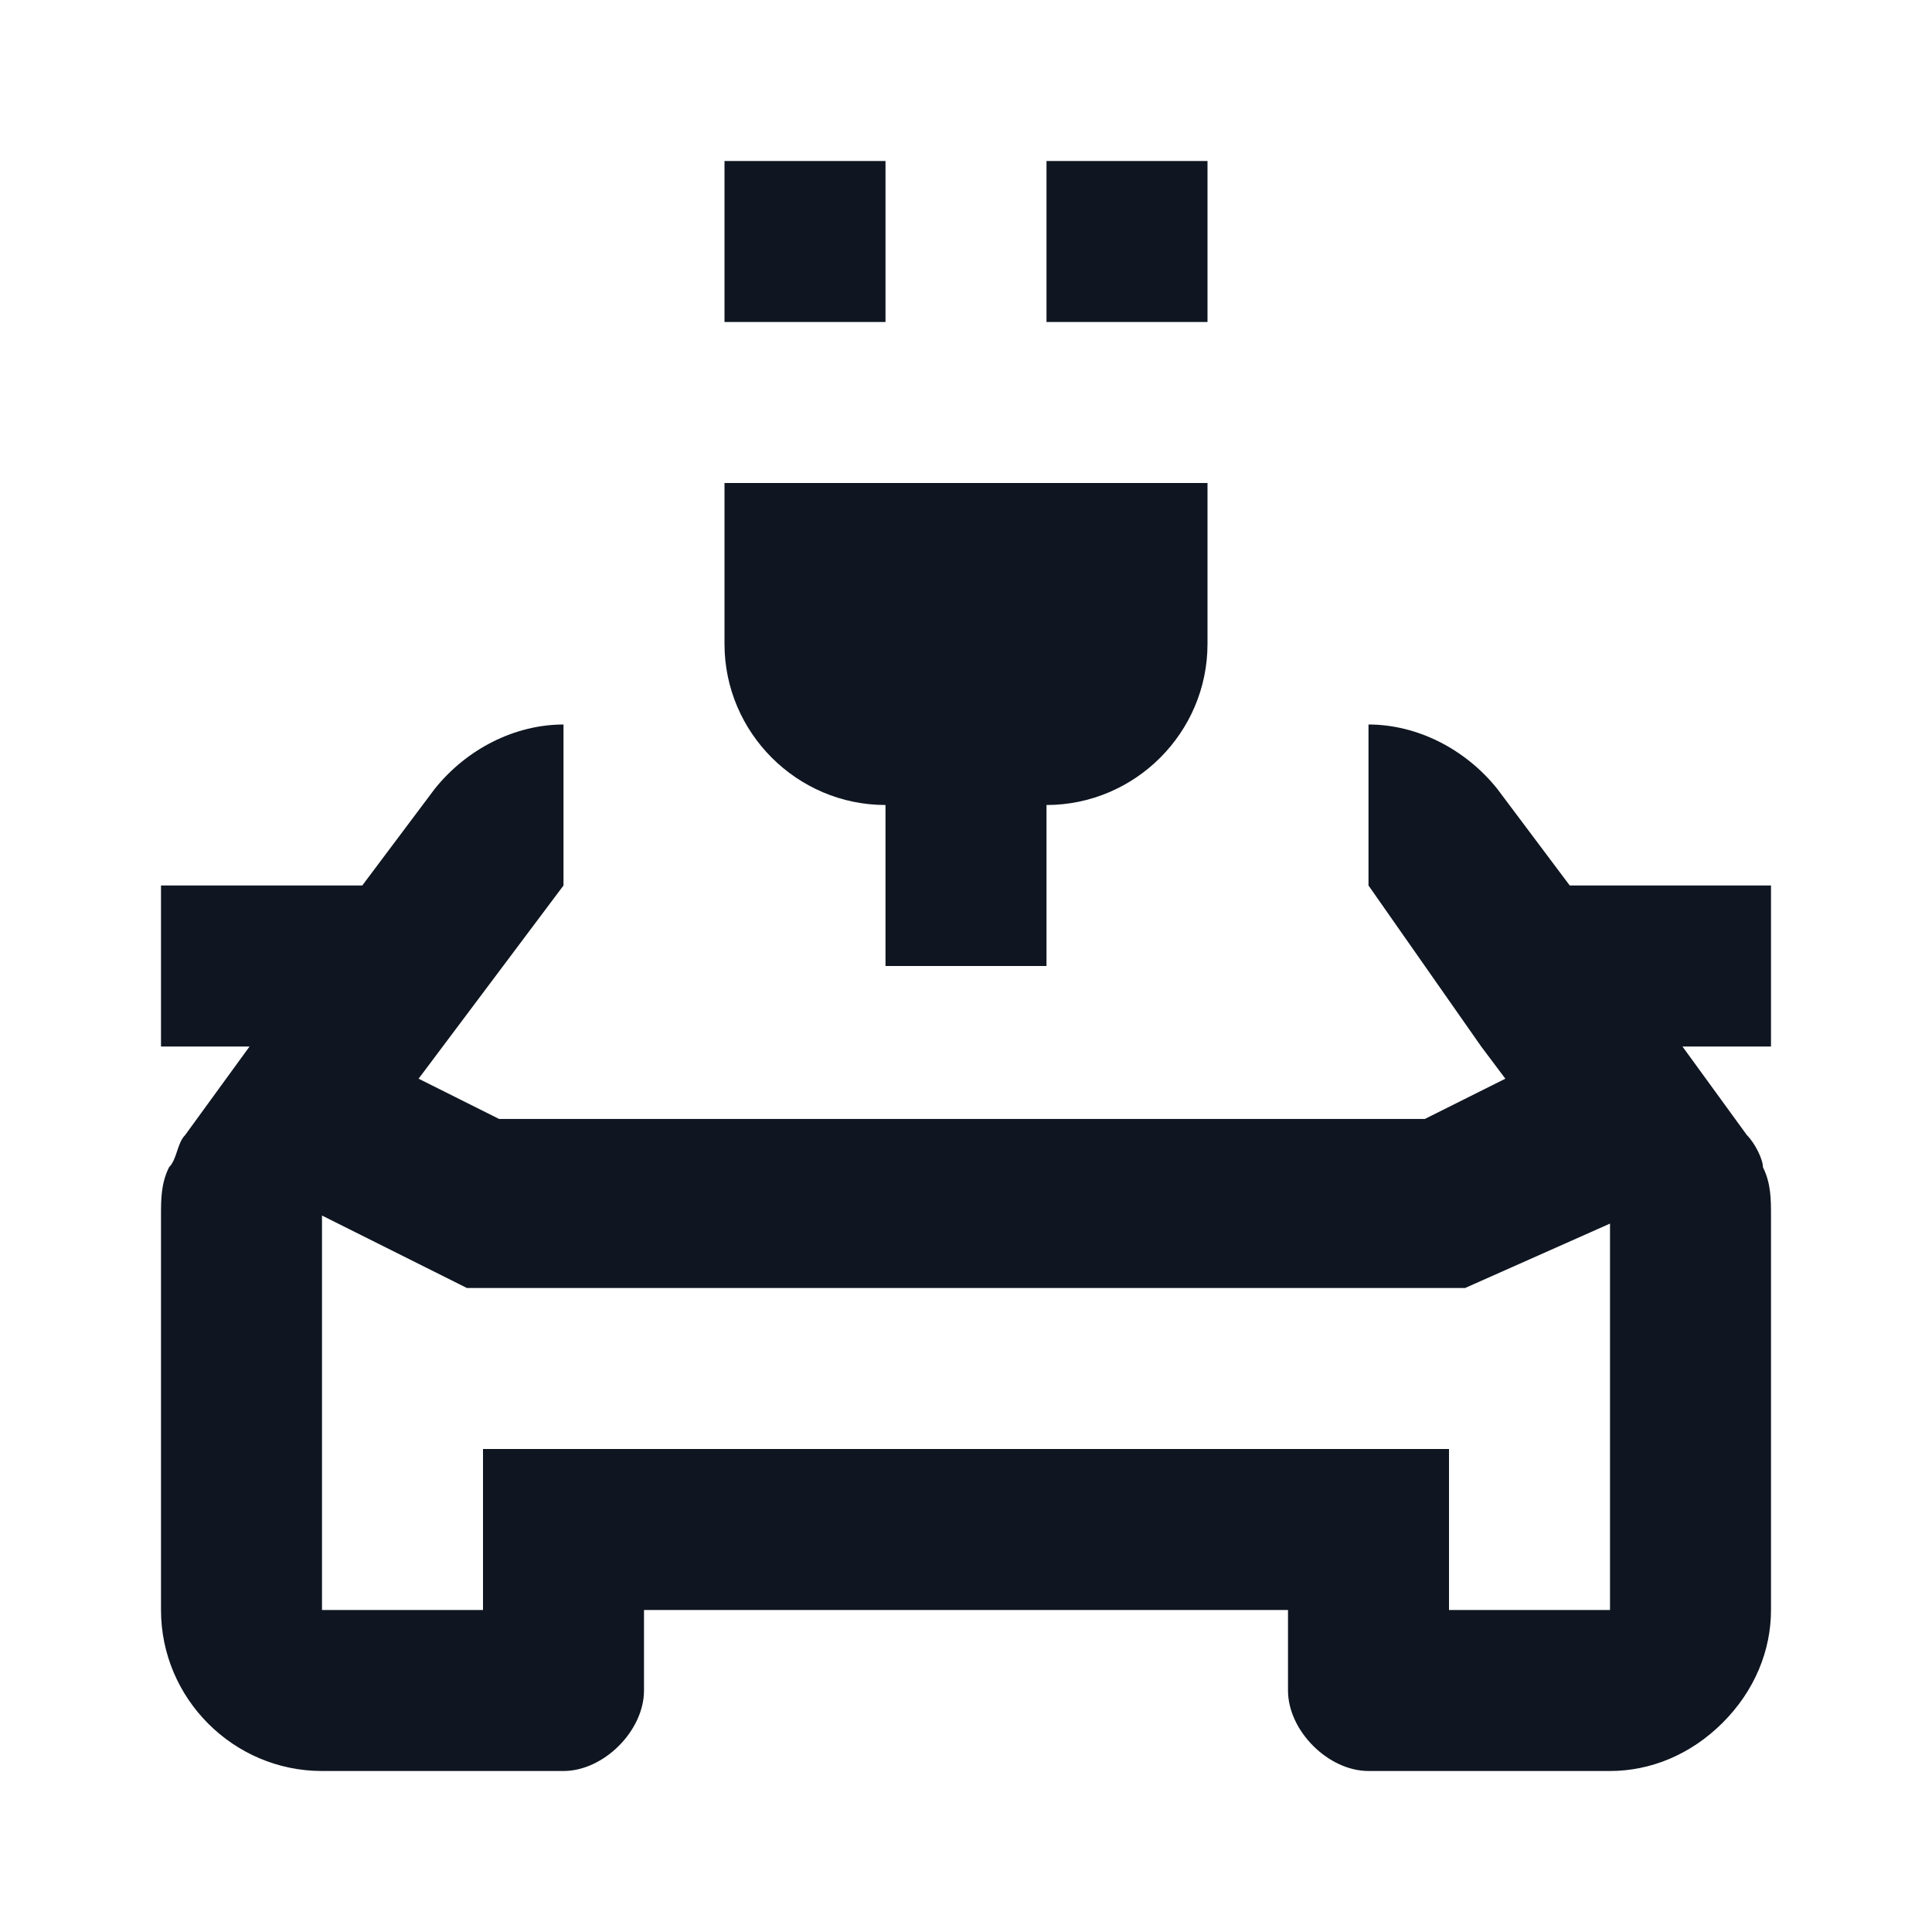
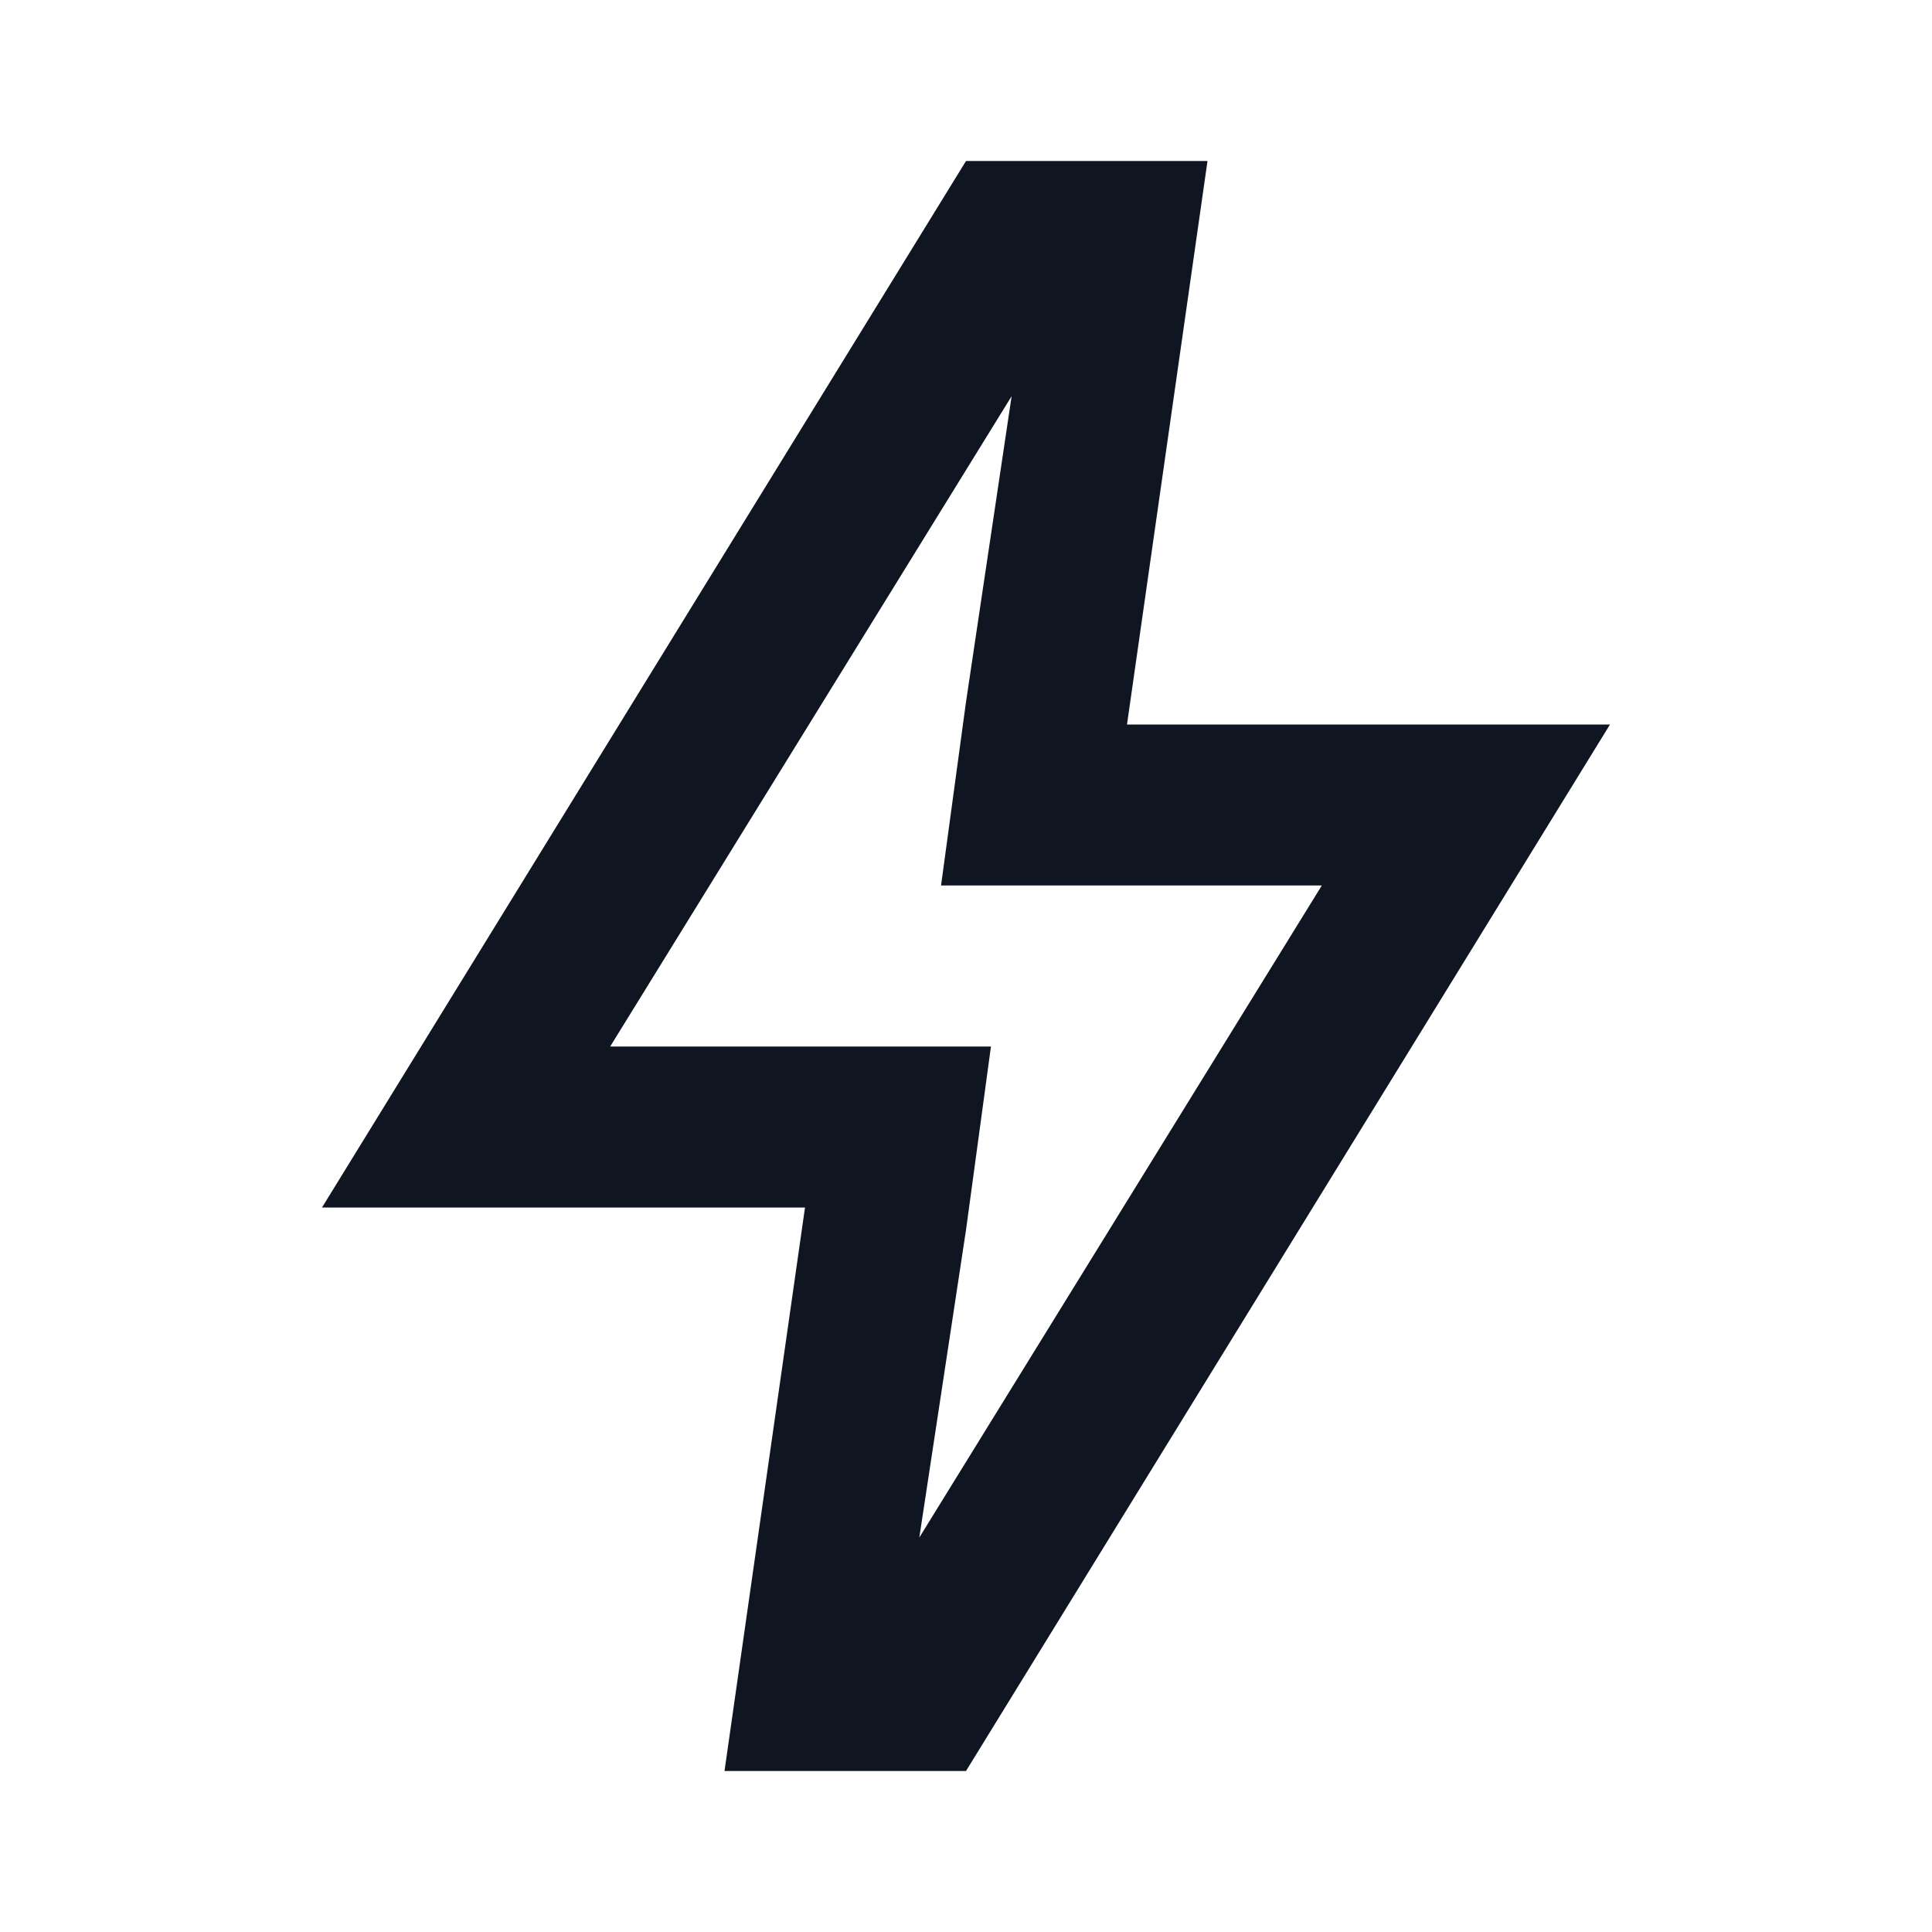
<svg xmlns="http://www.w3.org/2000/svg" width="24" height="24" viewBox="0 0 24 24" fill="none">
-   <path d="M11 4H9V2H11V4ZM15 2H13V4H15V2ZM22 13H20.9L21.7 14.1C21.8 14.2 21.9 14.4 21.9 14.5C22 14.7 22 14.9 22 15.1V20C22 20.5 21.8 21 21.4 21.4C21 21.8 20.5 22 20 22H17C16.5 22 16 21.5 16 21V20H8V21C8 21.5 7.5 22 7 22H4C2.9 22 2 21.1 2 20V15.1C2 14.9 2 14.7 2.1 14.5C2.2 14.4 2.2 14.2 2.3 14.1L3.1 13H2V11H4.5L5.4 9.8C5.8 9.3 6.4 9 7 9V11L5.2 13.4L6.2 13.9H17.7L18.7 13.4L18.4 13L17 11V9C17.6 9 18.2 9.3 18.6 9.8L19.5 11H22V13ZM20 17V15.2L18.2 16H5.8L4 15.1V17V20H6V18H18V20H20V17ZM11 10V12H13V10C14.1 10 15 9.1 15 8V6H9V8C9 9.1 9.9 10 11 10Z" fill="#0F1621" />
+   <path d="M12.57 4.9L12 8.72L11.69 11H16.42L11.42 19.1L12 15.28L12.31 13H7.58L12.58 4.9H12.57ZM15 2H12L4 15H10L9 22H12L20 9H14L15 2Z" fill="#0F1621" />
</svg>
